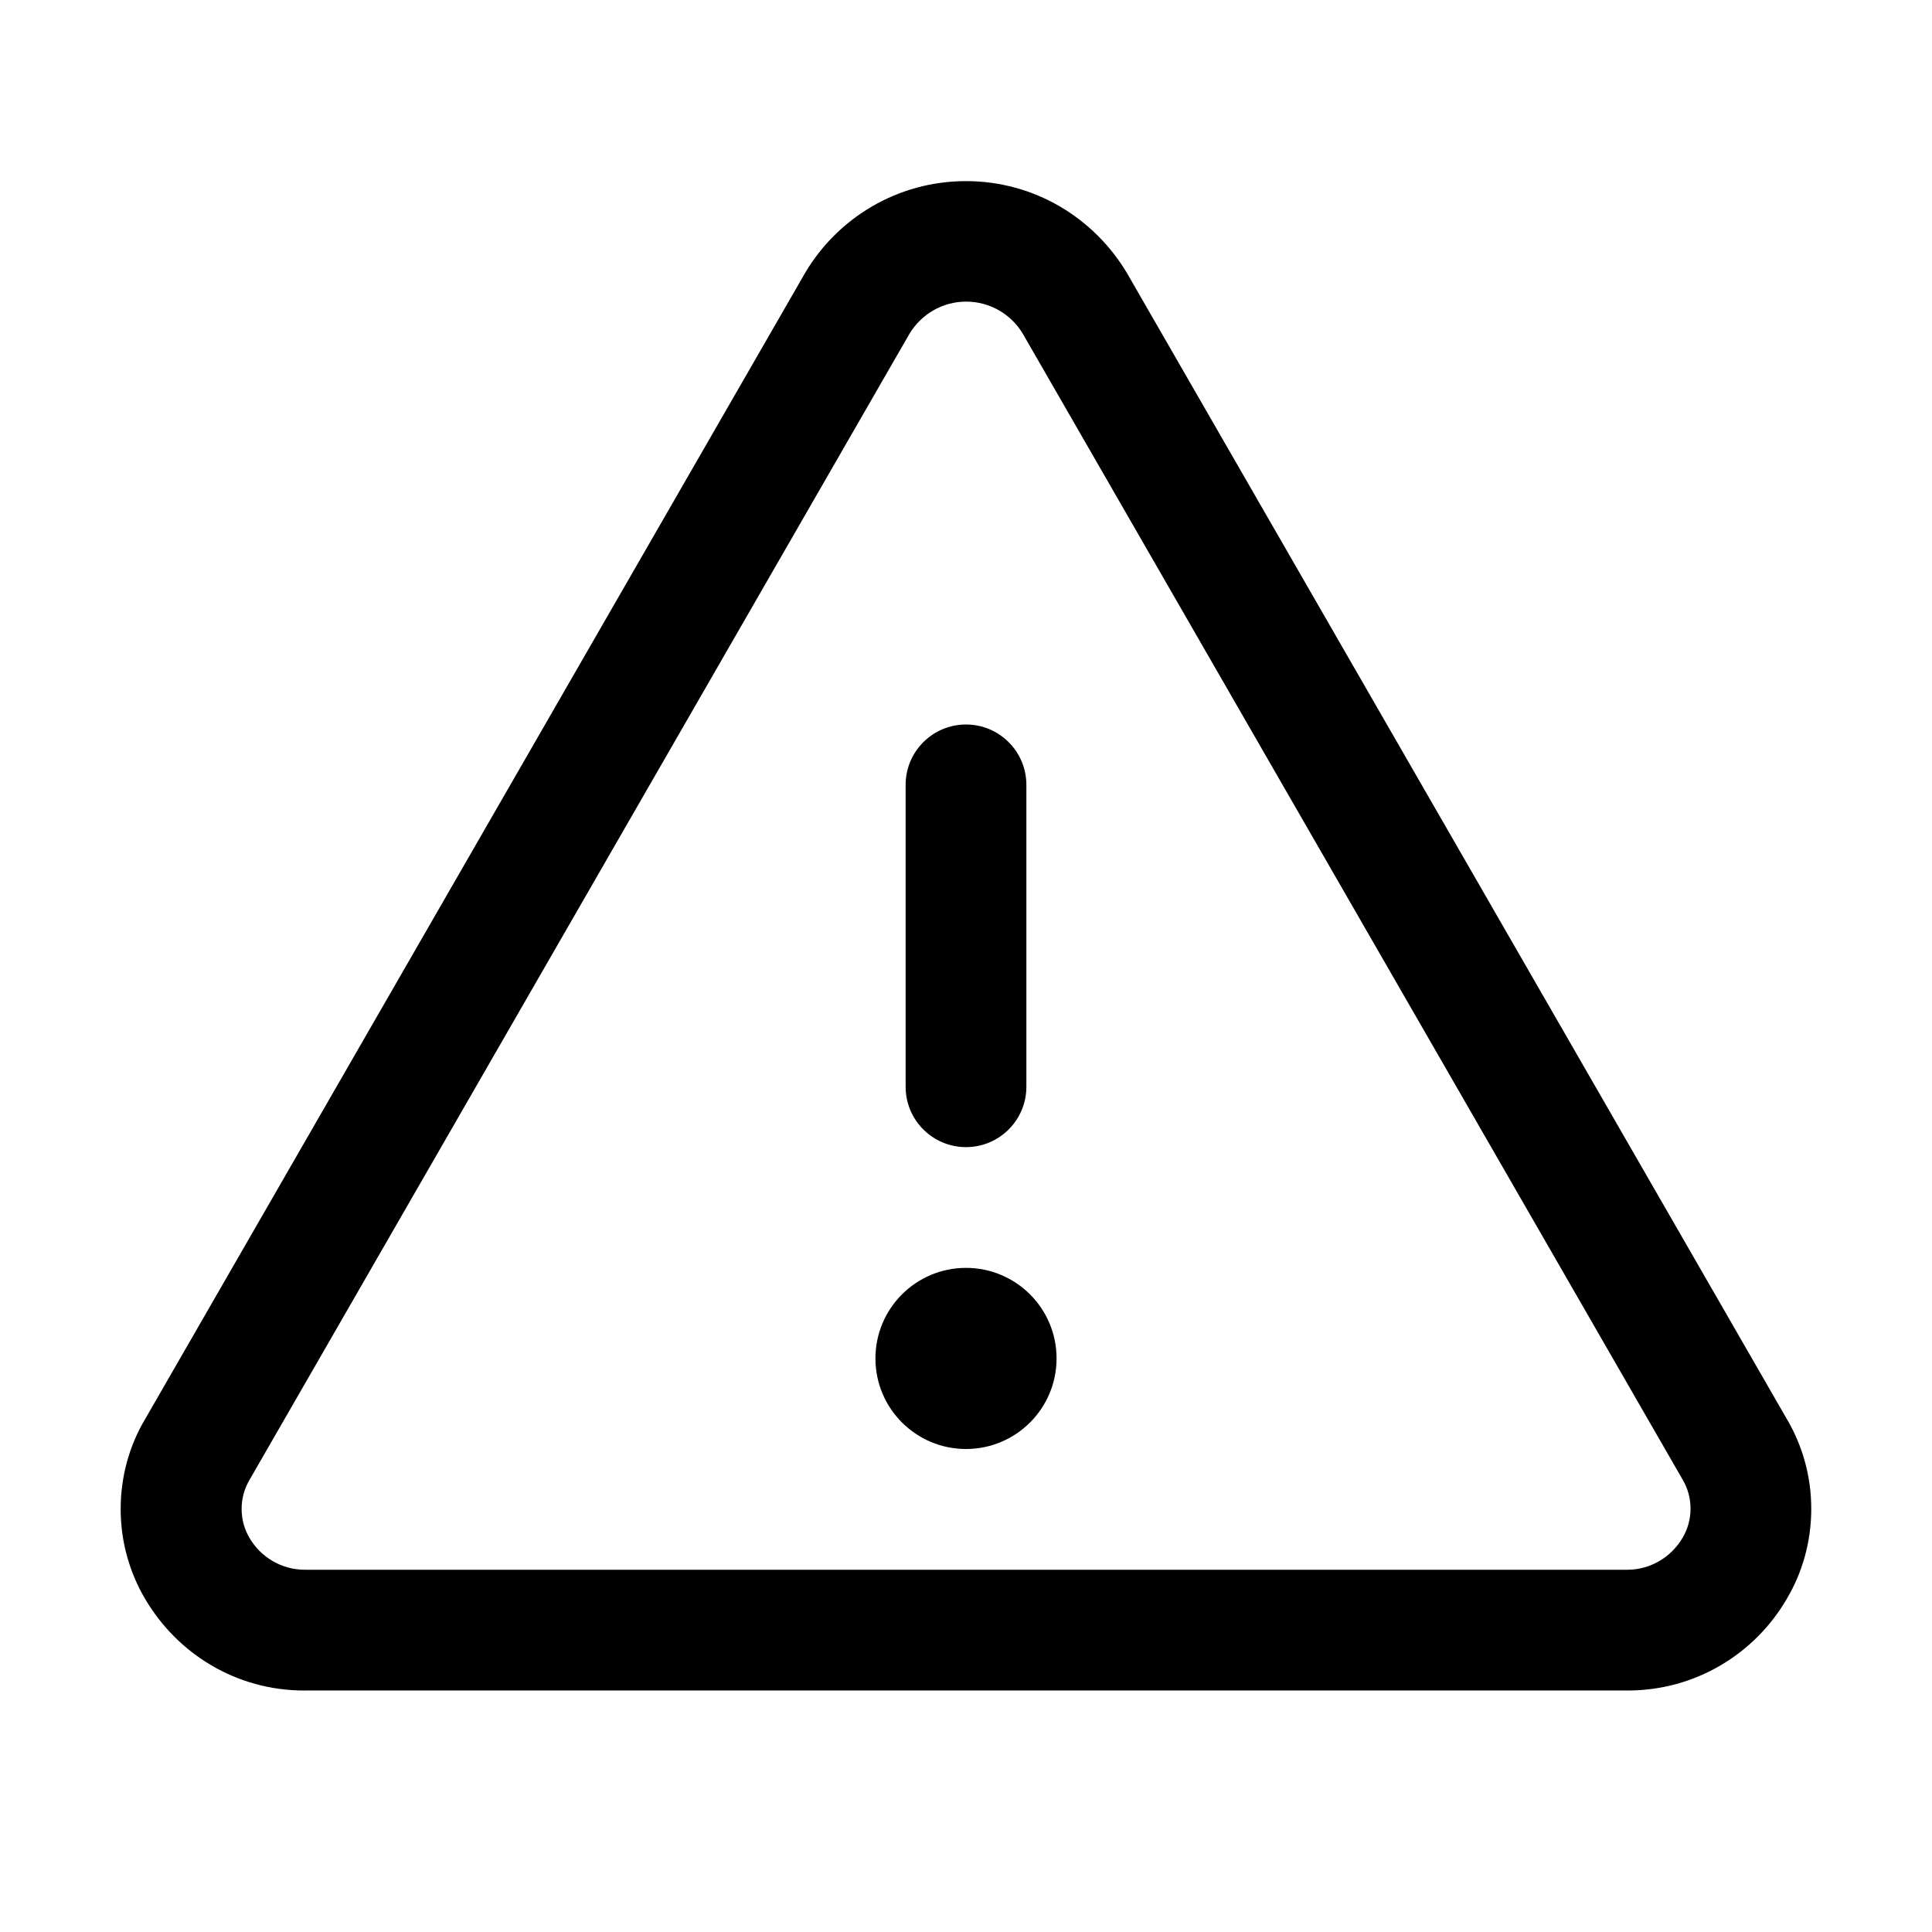
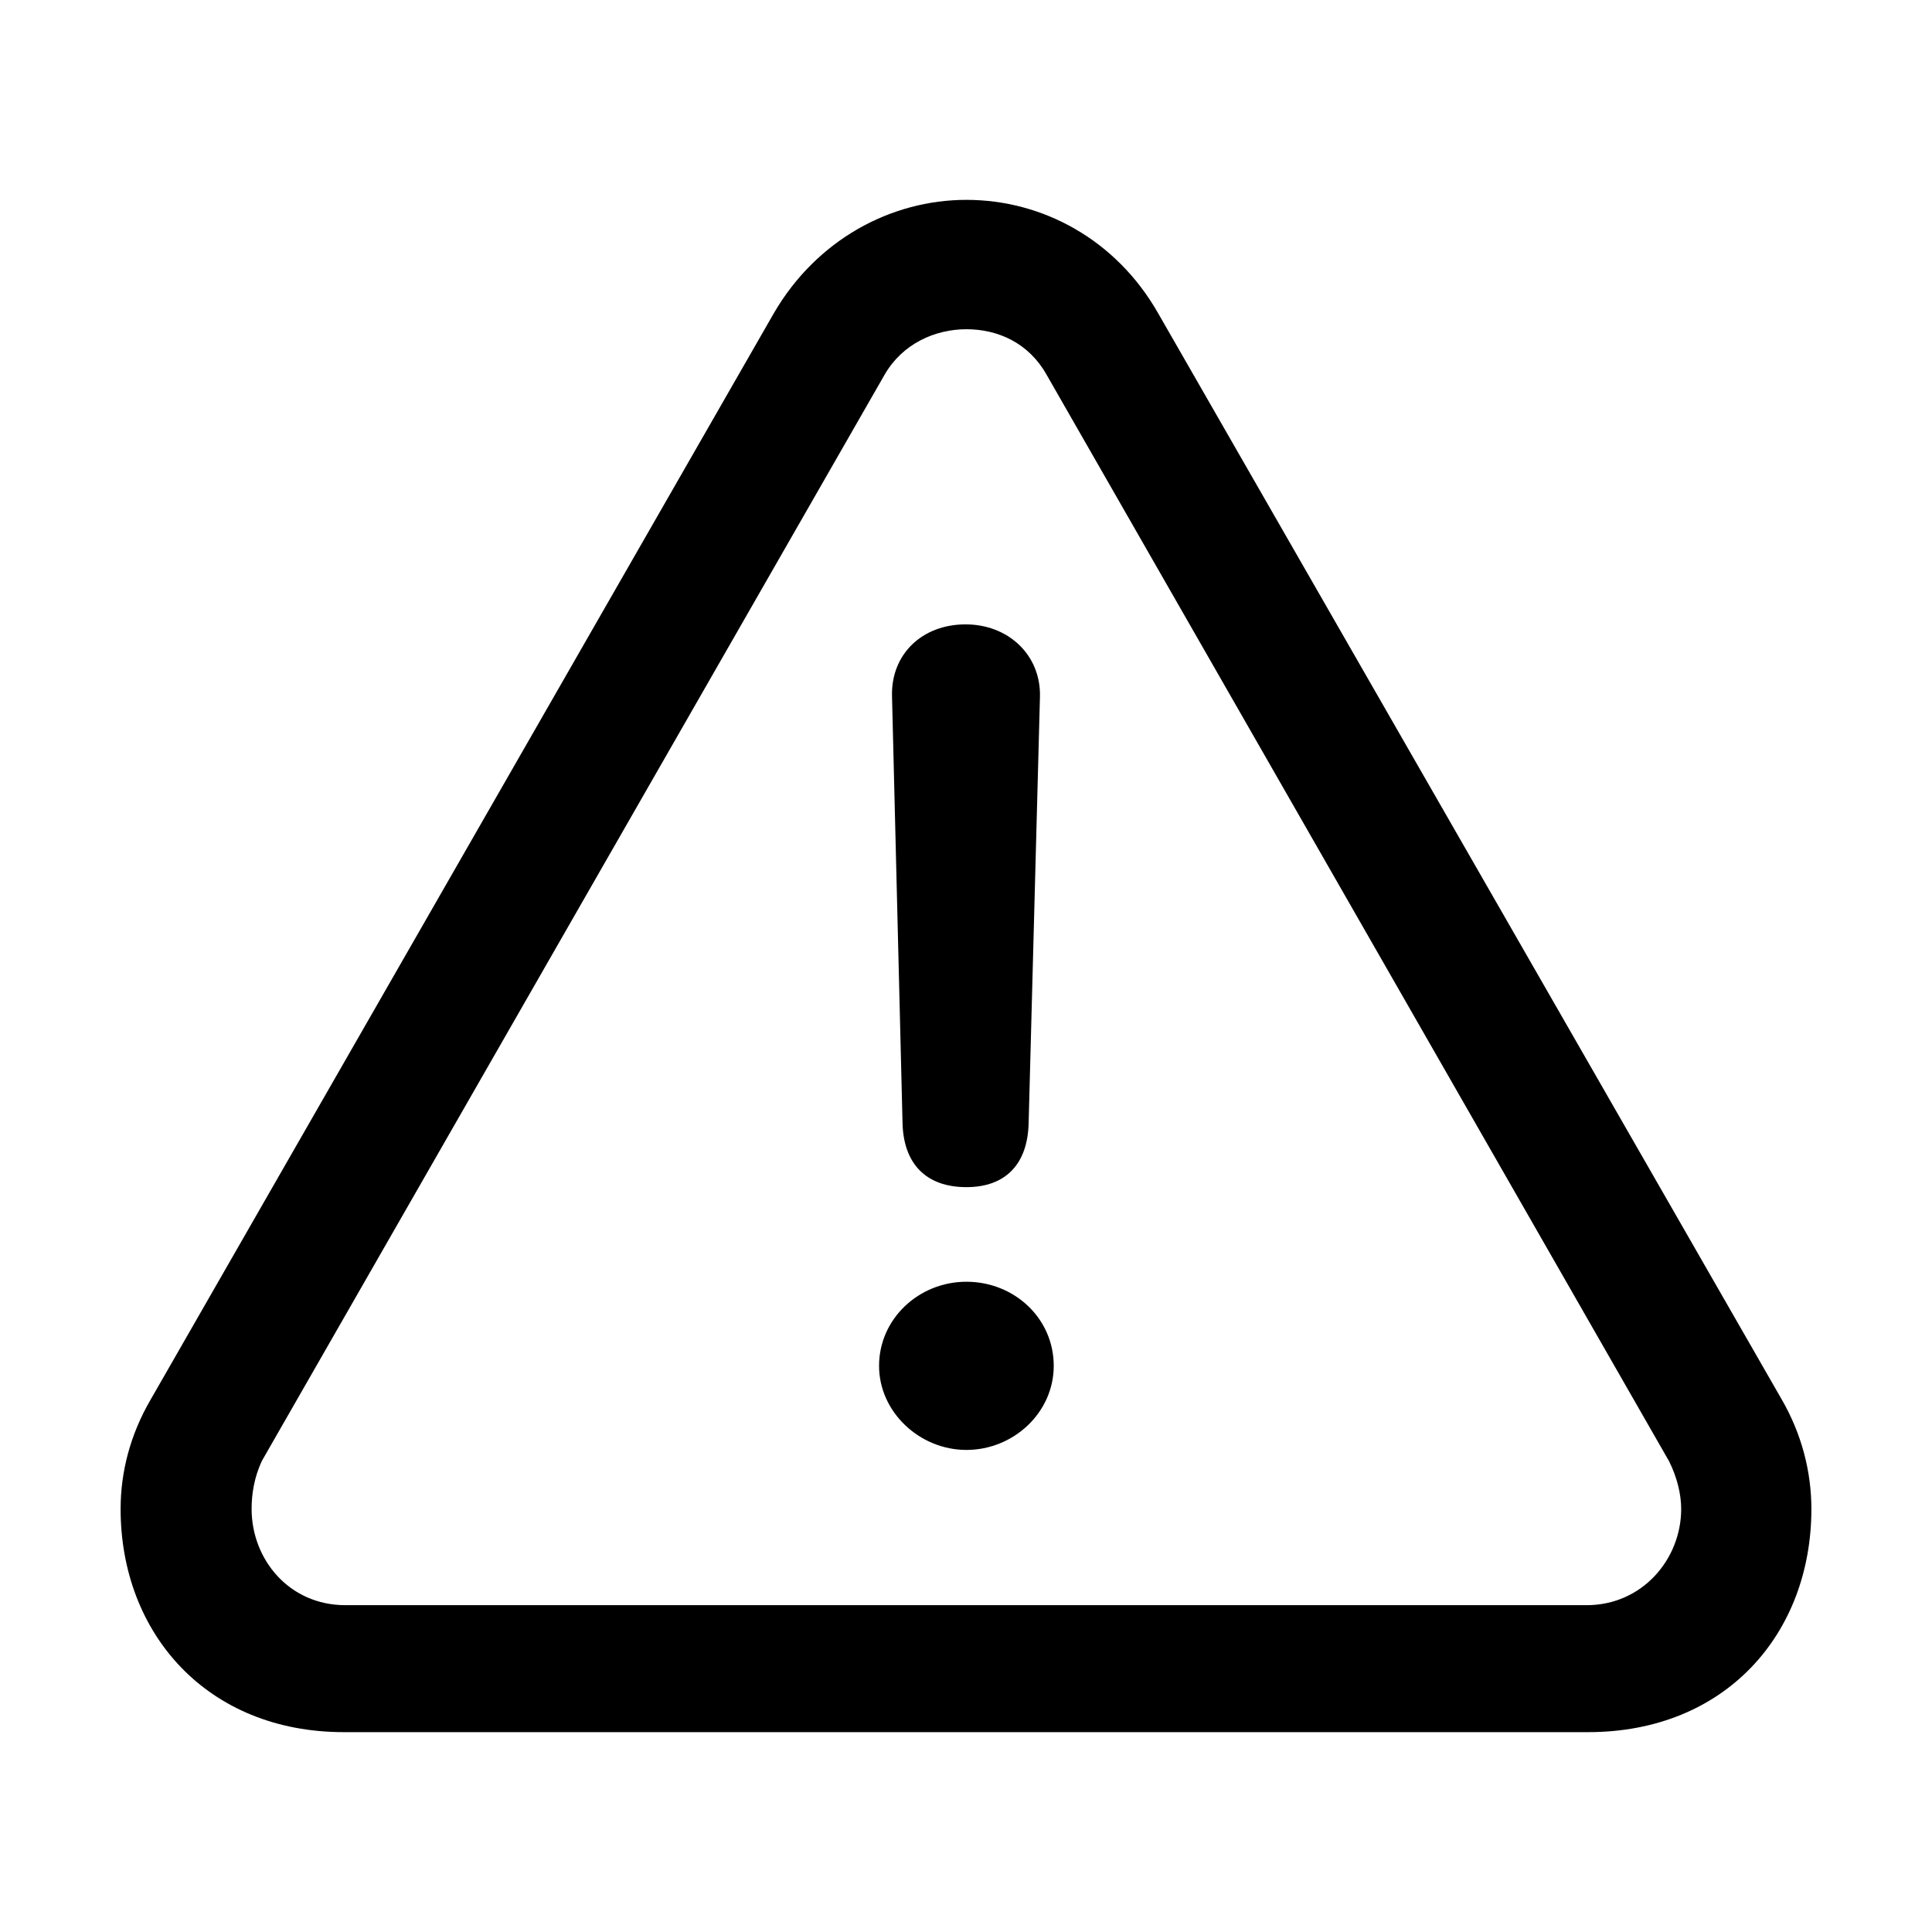
- <svg xmlns="http://www.w3.org/2000/svg" viewBox="0 0 1024 1024" fill="currentColor">
-   <path transform="translate(0 960) scale(1 -1)" d="M947.2 207.64l-349.8 607.48c-17.525 29.455-49.194 48.883-85.4 48.883s-67.875-19.428-85.149-48.428l-0.251-0.455-349.8-607.48c-8.072-13.588-12.843-29.957-12.843-47.44s4.771-33.852 13.082-47.875l-0.239 0.435c17.146-29.356 48.5-48.765 84.389-48.765 0.356 0 0.711 0.002 1.066 0.006h699.546c0.277-0.003 0.604-0.004 0.932-0.004 35.888 0 67.242 19.409 84.139 48.304l0.249 0.461c8.097 13.604 12.883 29.998 12.883 47.508 0 17.455-4.756 33.8-13.042 47.808l0.239-0.437zM891.72 144.8c-6.013-10.125-16.892-16.805-29.331-16.805-0.207 0-0.413 0.002-0.619 0.006h-699.569c-0.175-0.003-0.382-0.005-0.589-0.005-12.439 0-23.318 6.68-29.245 16.649l-0.086 0.157c-2.651 4.416-4.219 9.745-4.219 15.44s1.568 11.024 4.296 15.578l-0.077-0.138 349.8 607.48c6.23 10.239 17.329 16.972 30 16.972s23.77-6.734 29.913-16.818l0.087-0.154 349.8-607.48c2.602-4.384 4.14-9.665 4.14-15.305 0-5.75-1.599-11.127-4.376-15.711l0.076 0.135zM480 384v160c0 17.673 14.327 32 32 32s32-14.327 32-32v0-160c0-17.673-14.327-32-32-32s-32 14.327-32 32v0zM560 240c0-26.51-21.49-48-48-48s-48 21.49-48 48c0 26.51 21.49 48 48 48v0c26.51 0 48-21.49 48-48v0z" />
+ <svg xmlns="http://www.w3.org/2000/svg" width="56" height="56" viewBox="0 0 56 56">
+   <path d="M 9.965 50.207 L 46.035 50.207 C 50.02 50.207 52.504 47.348 52.504 43.738 C 52.504 42.66 52.223 41.559 51.637 40.551 L 33.566 9.074 C 32.348 6.941 30.215 5.793 28.012 5.793 C 25.832 5.793 23.676 6.941 22.433 9.074 L 4.363 40.574 C 3.777 41.582 3.496 42.66 3.496 43.738 C 3.496 47.348 6.004 50.207 9.965 50.207 Z M 10.012 46.527 C 8.371 46.527 7.293 45.191 7.293 43.738 C 7.293 43.316 7.363 42.824 7.598 42.332 L 25.644 10.855 C 26.16 9.965 27.098 9.543 28.012 9.543 C 28.926 9.543 29.816 9.941 30.332 10.855 L 48.379 42.355 C 48.613 42.824 48.73 43.316 48.73 43.738 C 48.73 45.191 47.605 46.527 45.988 46.527 Z M 28.012 34.41 C 29.137 34.41 29.793 33.754 29.816 32.535 L 30.144 20.184 C 30.168 18.988 29.23 18.098 27.988 18.098 C 26.723 18.098 25.832 18.965 25.855 20.16 L 26.16 32.535 C 26.183 33.73 26.84 34.41 28.012 34.41 Z M 28.012 42.027 C 29.371 42.027 30.543 40.949 30.543 39.59 C 30.543 38.207 29.394 37.152 28.012 37.152 C 26.629 37.152 25.48 38.23 25.48 39.59 C 25.48 40.926 26.652 42.027 28.012 42.027 Z" />
</svg>
